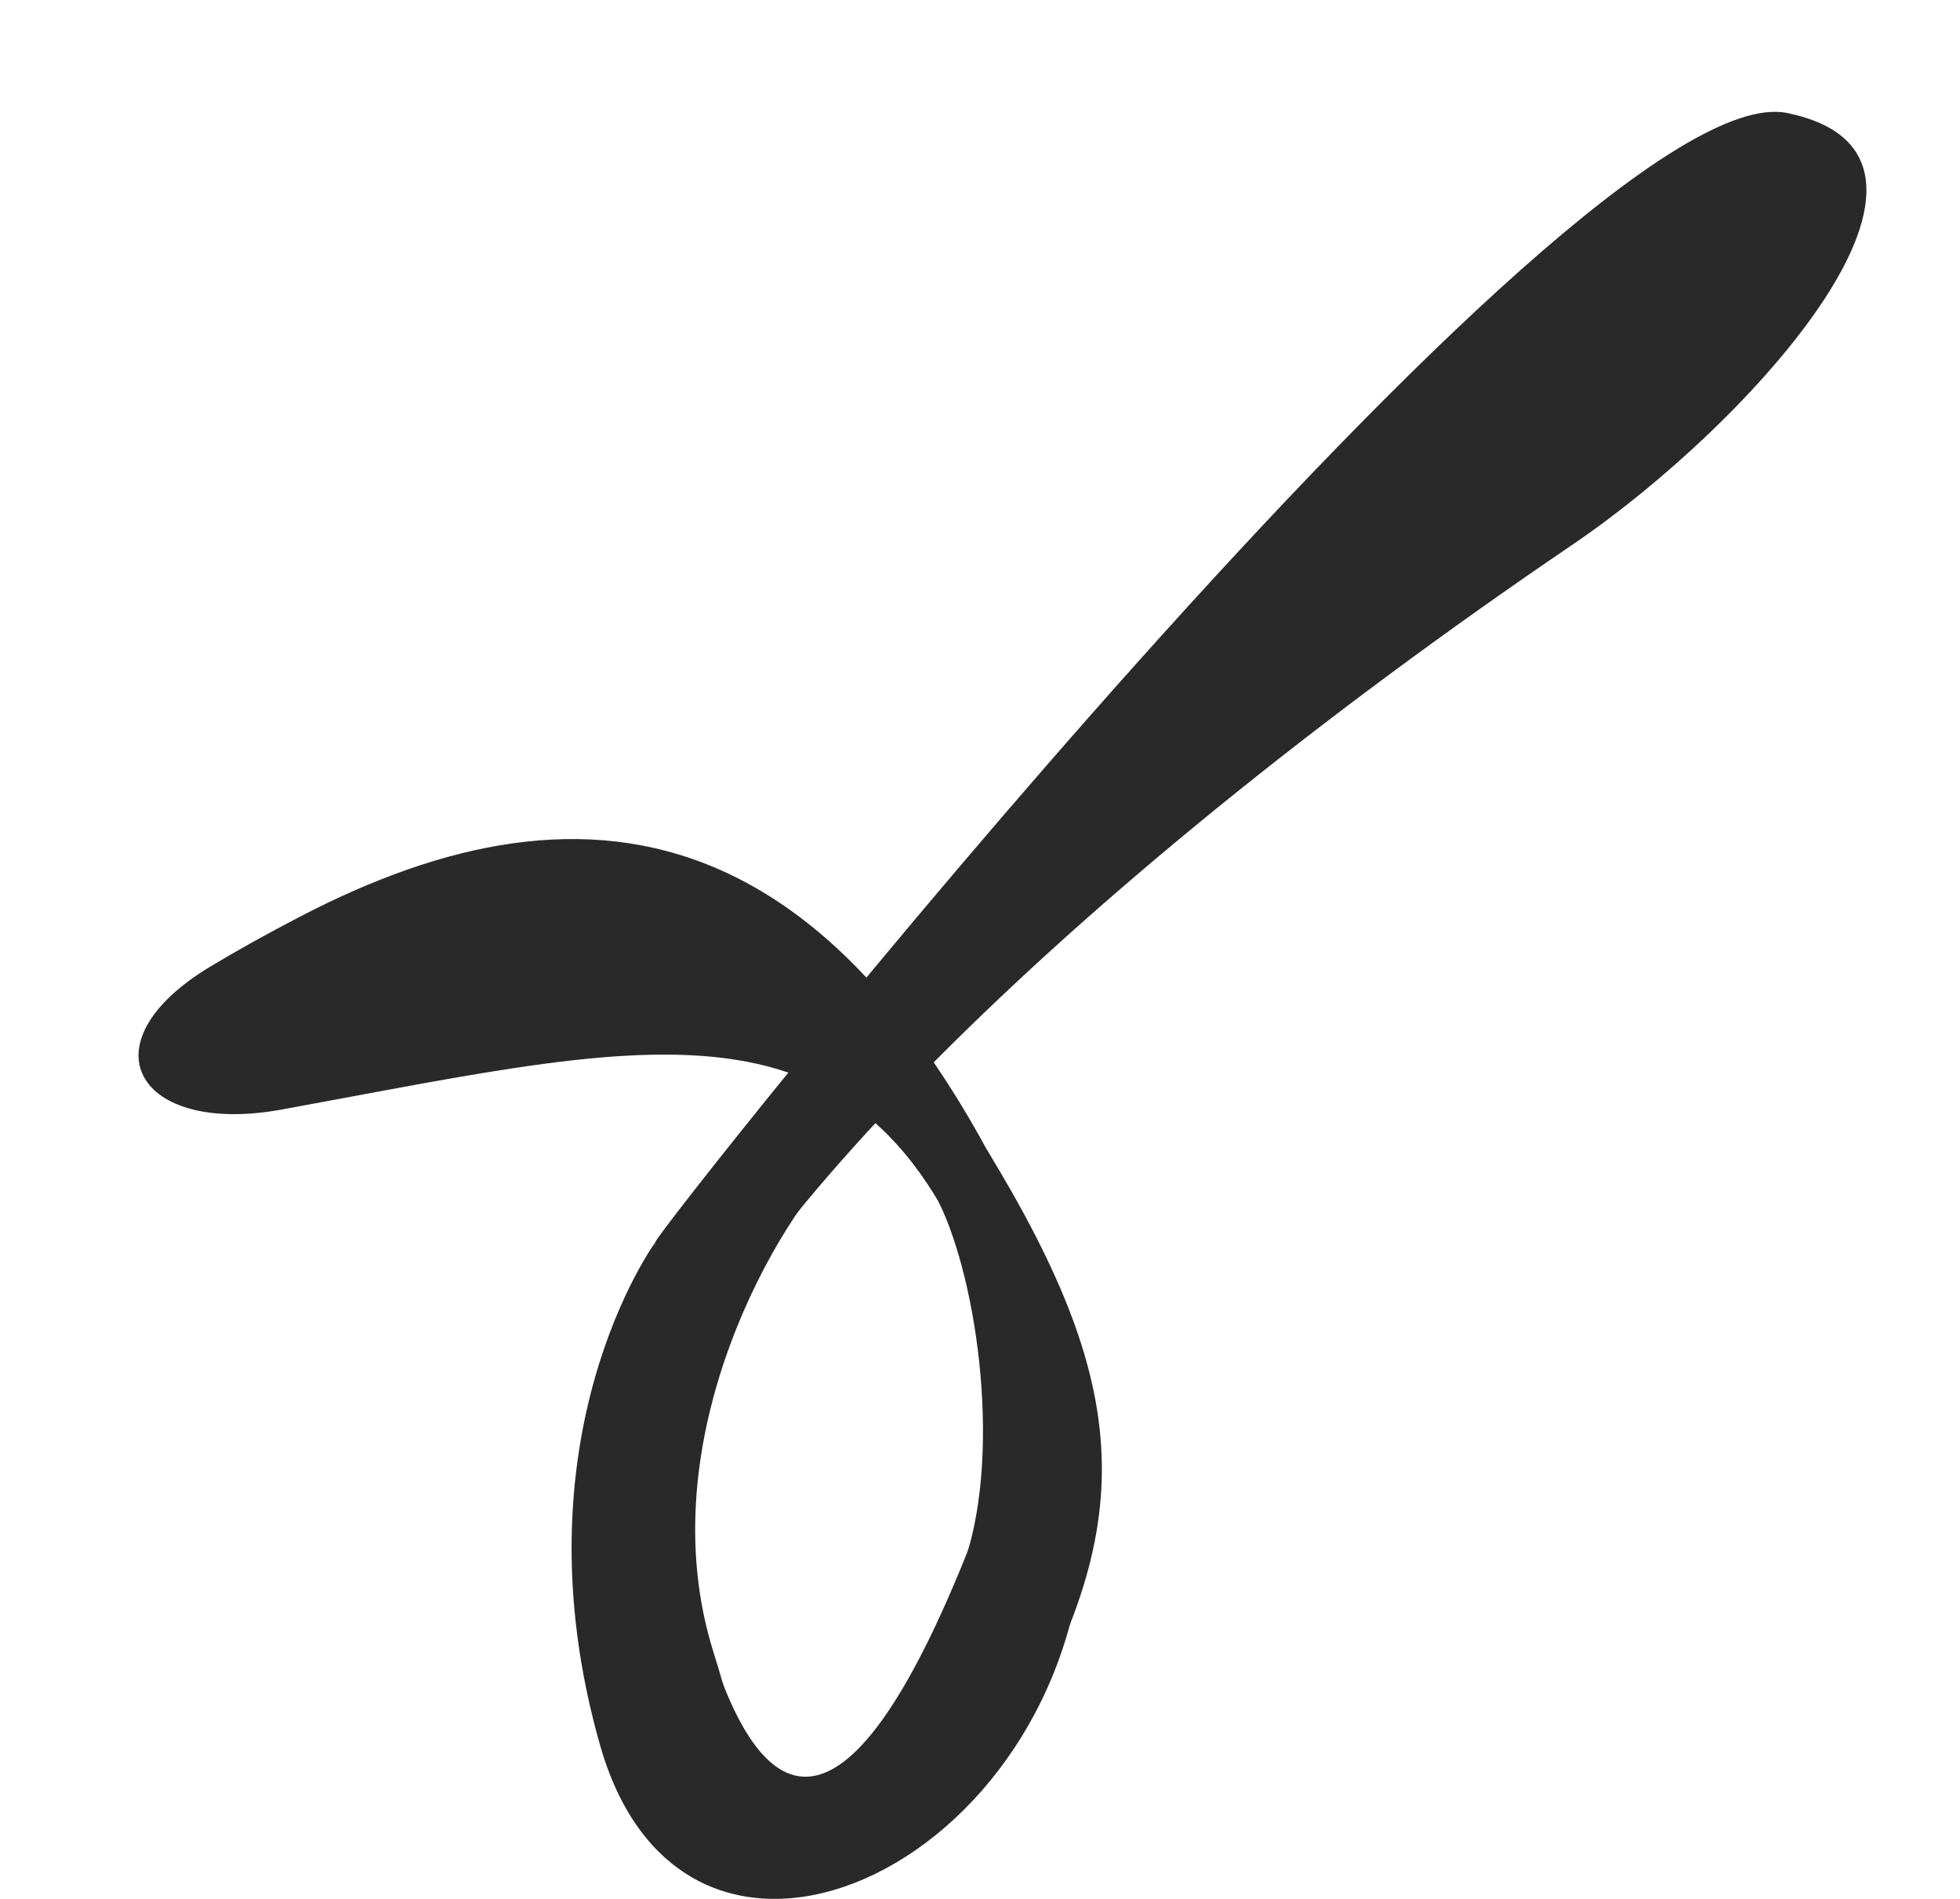
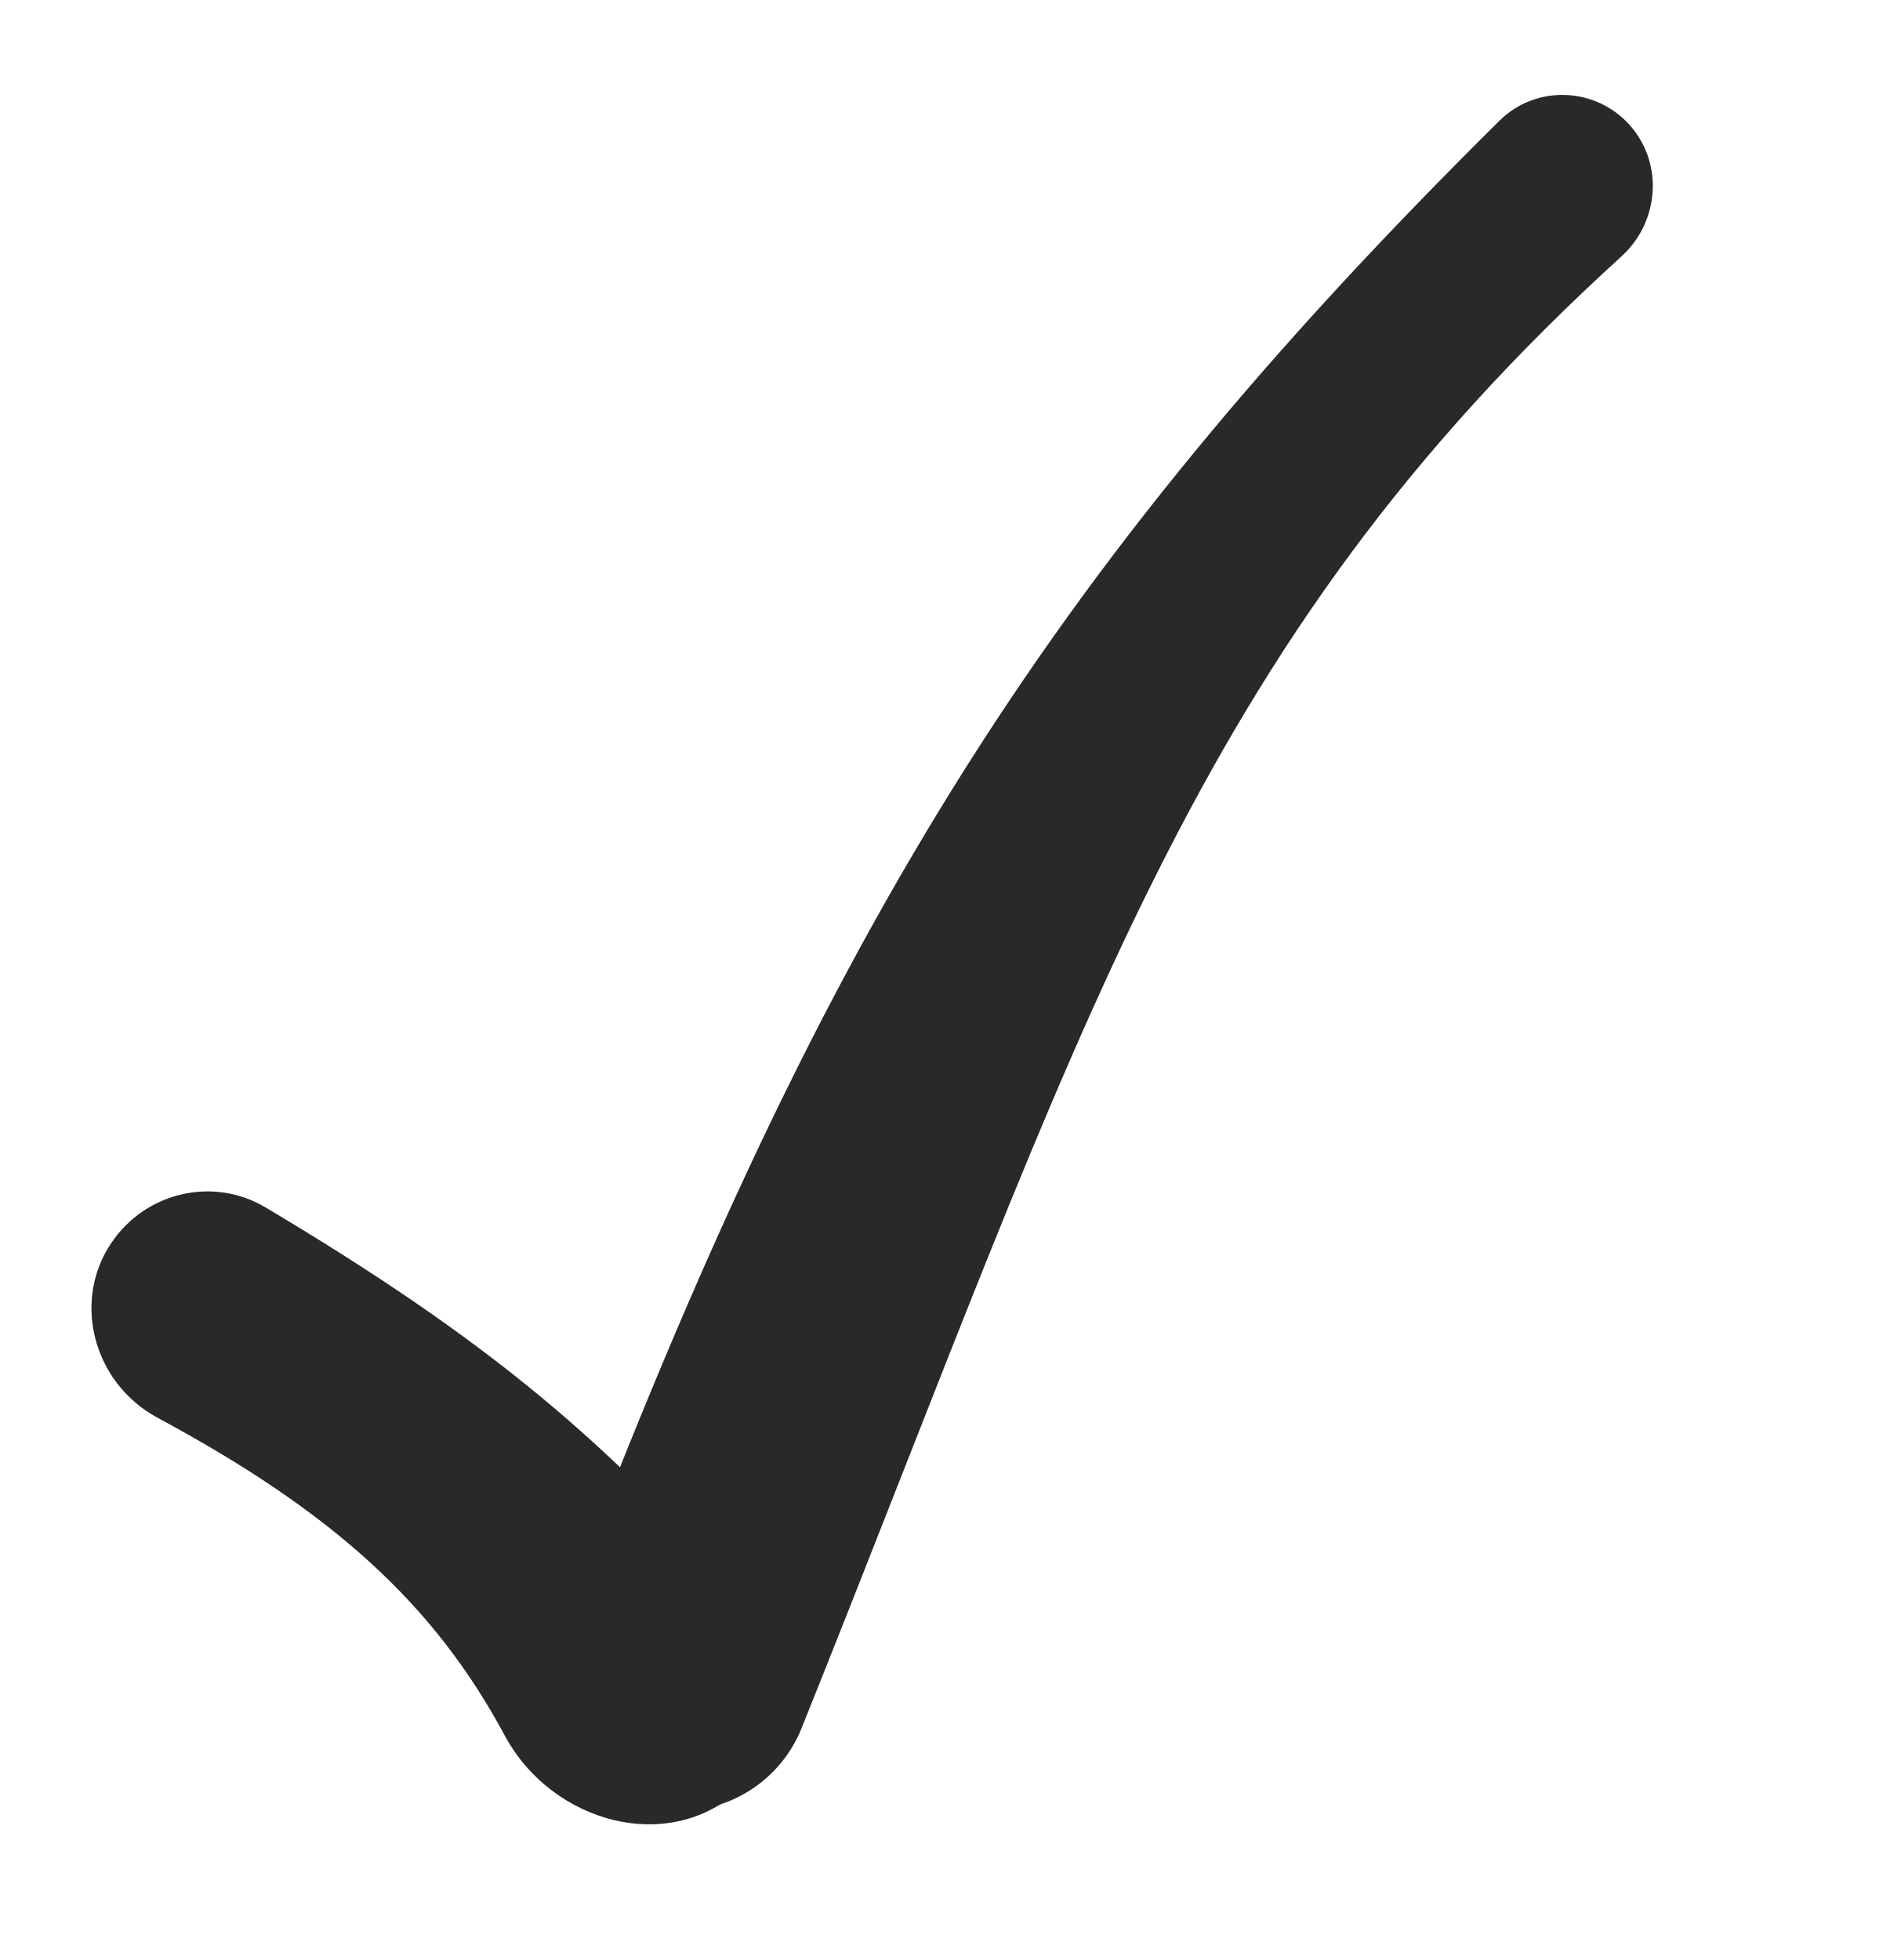
- <svg xmlns="http://www.w3.org/2000/svg" width="32" height="31" viewBox="0 0 32 31" fill="none">
-   <path d="M15.32 19.611L16.913 20.71V24.639L15.692 25.645C16.377 23.886 15.977 20.934 15.32 19.611Z" fill="#292929" />
-   <path d="M10.698 20.282C10.539 22.125 11.973 37.042 16.593 23.131C16.593 23.131 17.714 18.941 17.714 24.639C17.714 30.338 11.232 33.522 9.798 28.494C8.364 23.466 10.698 20.282 10.698 20.282Z" fill="#292929" />
-   <path d="M29.179 1.845V1.845C32.558 2.541 28.573 6.922 25.689 8.881C17.245 14.614 11.493 20.522 10.537 23.969C9.422 27.992 10.697 20.449 10.697 20.282C10.697 20.114 25.724 1.133 29.179 1.845Z" fill="#292929" />
-   <path d="M4.907 14.96C4.351 15.248 3.863 15.522 3.433 15.78C1.349 17.034 2.237 18.544 4.596 18.114C10.997 16.947 14.535 15.863 16.348 22.114C16.509 22.669 17.303 22.71 17.484 22.157V22.157C17.526 22.029 17.523 21.885 17.474 21.76C14.118 13.033 9.6 12.521 4.907 14.96Z" fill="#292929" />
-   <path d="M10.389 20.952L13.725 18.941C12.787 19.78 10.538 23.466 11.653 26.986C12.769 30.505 10.389 26.986 10.389 26.986V20.952Z" fill="#292929" />
-   <path d="M16.088 29.147C16.417 25.3 16.455 23.144 15.96 19.297L16.115 18.773C18.547 22.763 18.626 25.018 16.274 28.83L16.088 29.147Z" fill="#292929" />
+ <svg xmlns="http://www.w3.org/2000/svg" width="32" height="33" viewBox="0 0 32 33" fill="none">
+   <path d="M1.934 20.843C2.528 20.052 3.62 19.822 4.469 20.328C8.171 22.531 10.34 24.321 12.693 27.128C13.43 28.007 13.324 29.304 12.493 30.096V30.096C11.28 31.251 9.291 30.695 8.498 29.219C7.305 26.998 5.596 25.454 2.654 23.871C1.551 23.278 1.182 21.845 1.934 20.843V20.843Z" fill="#292929" />
+   <path d="M10.945 30.438C9.634 30.143 8.879 28.762 9.353 27.505C13.758 15.815 17.523 9.683 25.247 2.034C25.867 1.419 26.879 1.461 27.454 2.12V2.12C28.015 2.763 27.936 3.74 27.305 4.315C20.049 10.914 18.265 17.224 13.497 29.098C13.091 30.109 12.008 30.677 10.945 30.438V30.438Z" fill="#292929" />
</svg>
